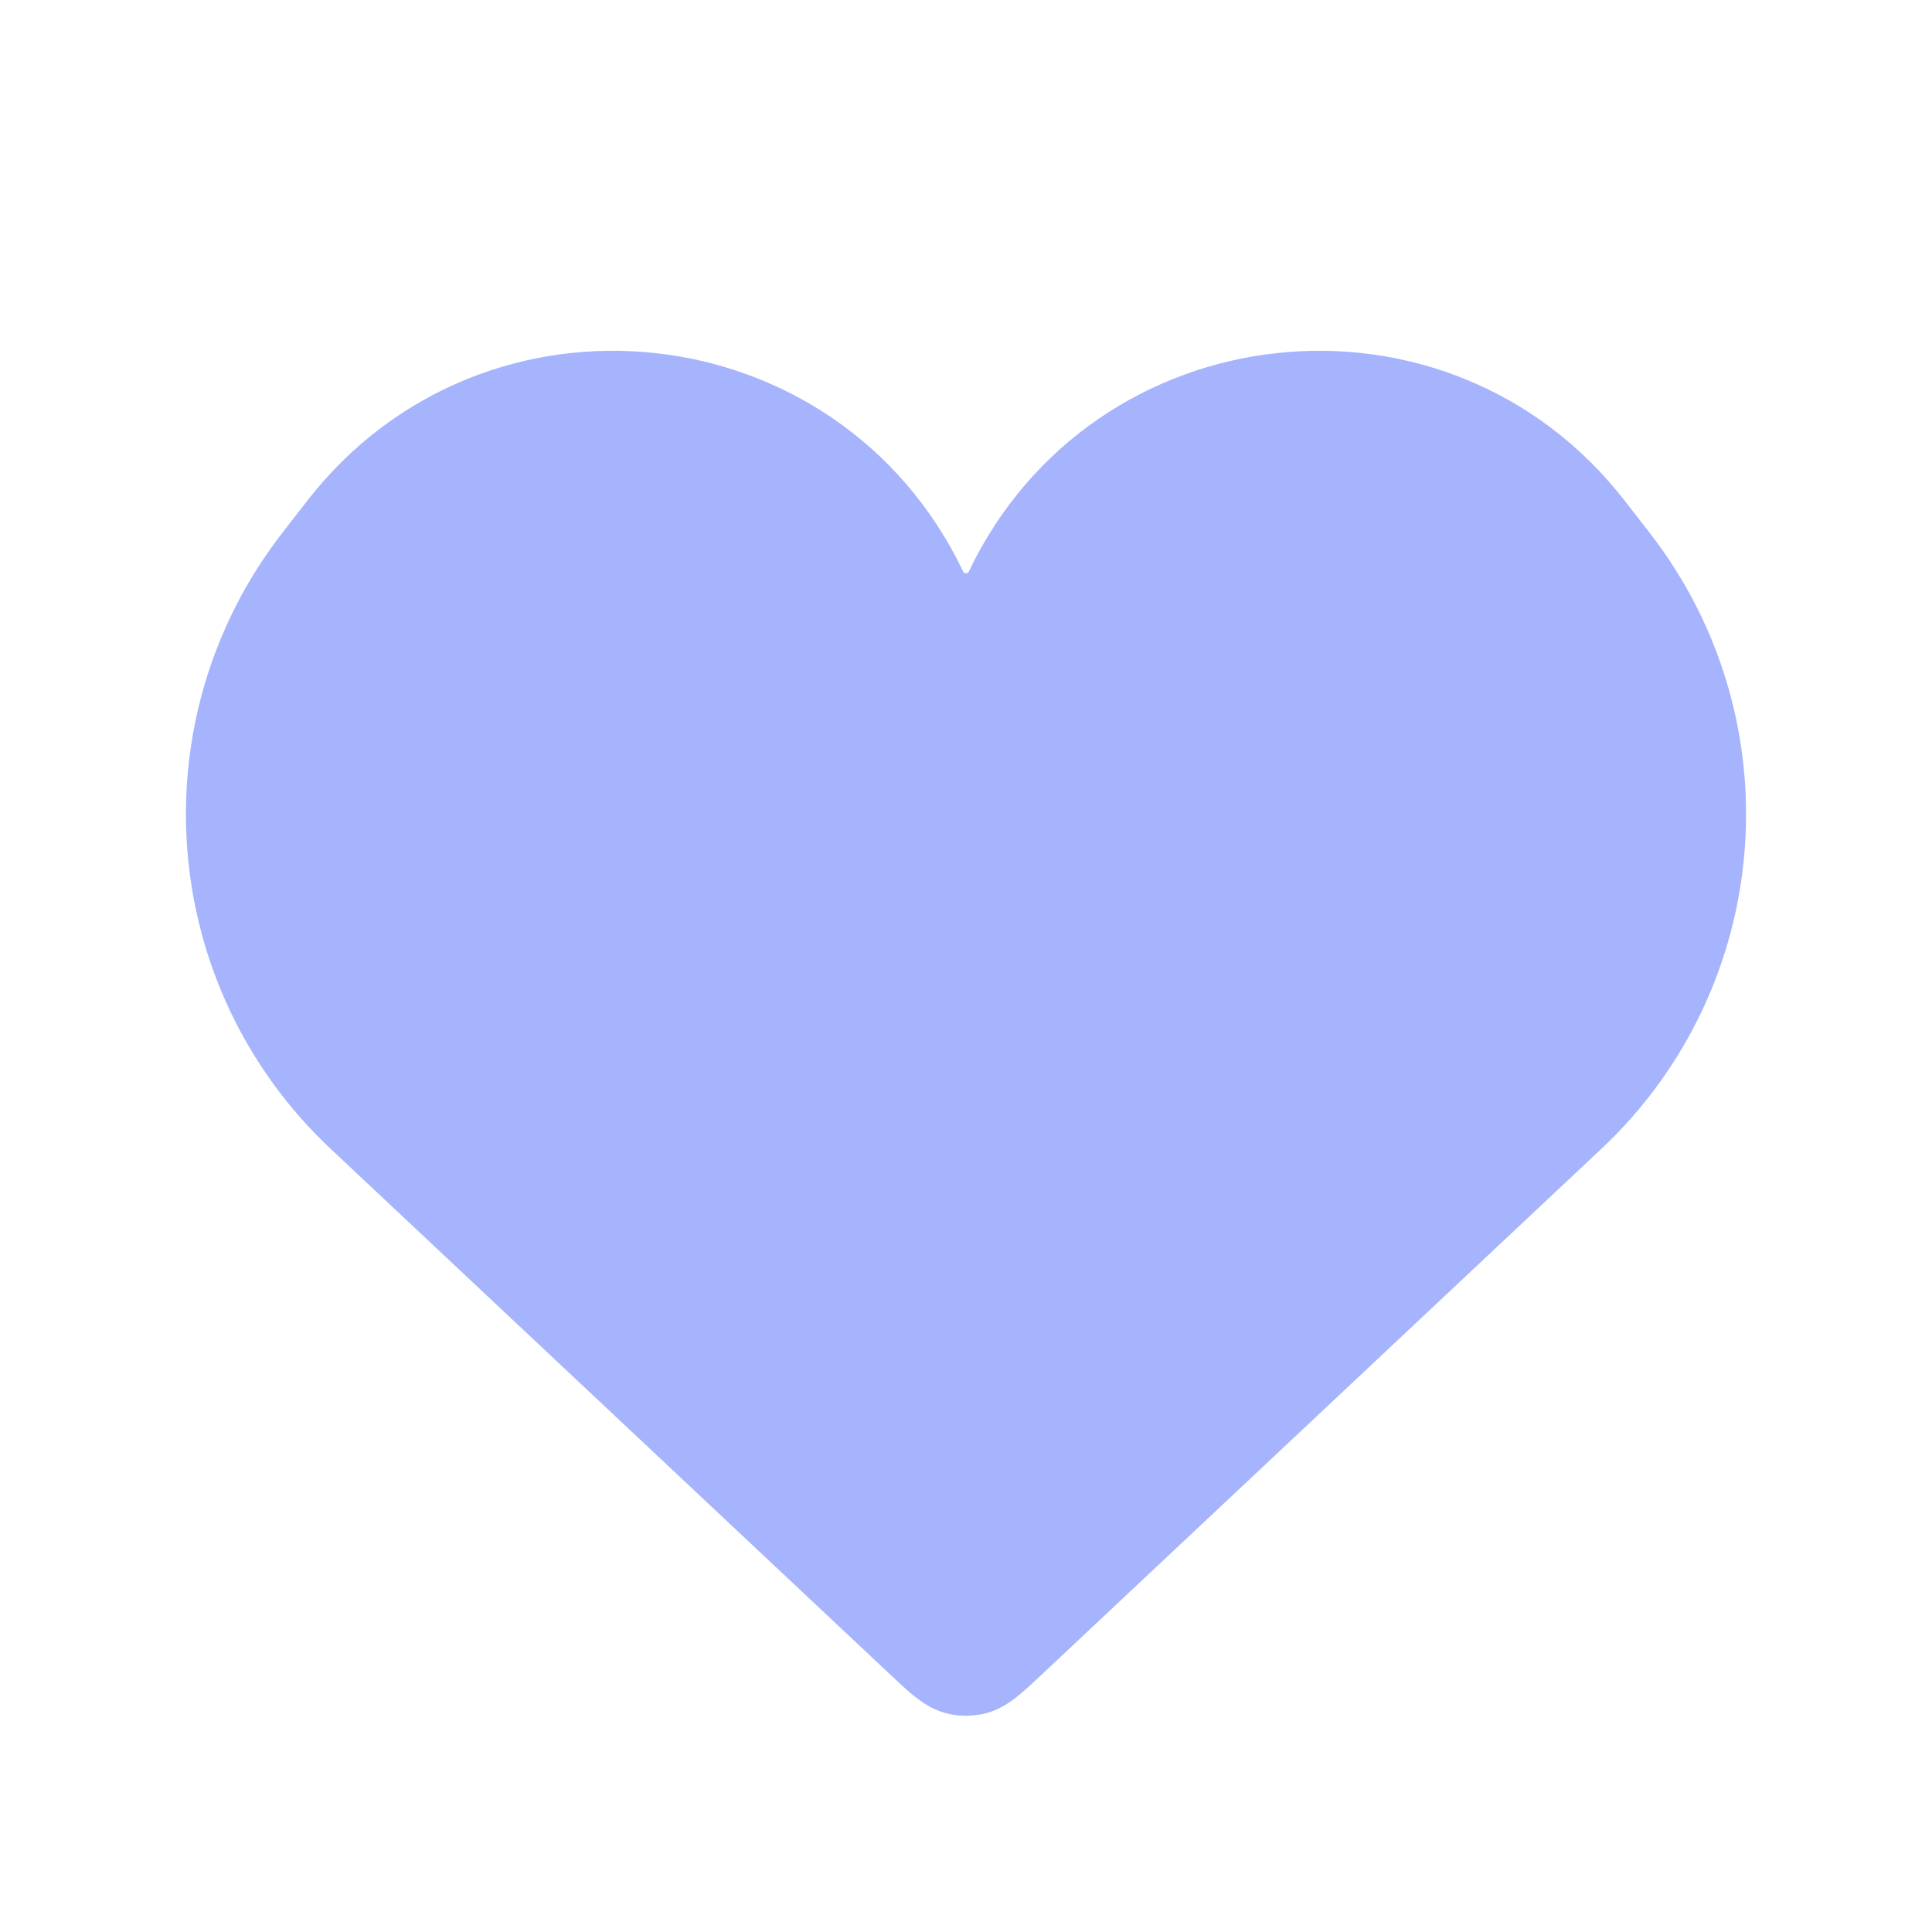
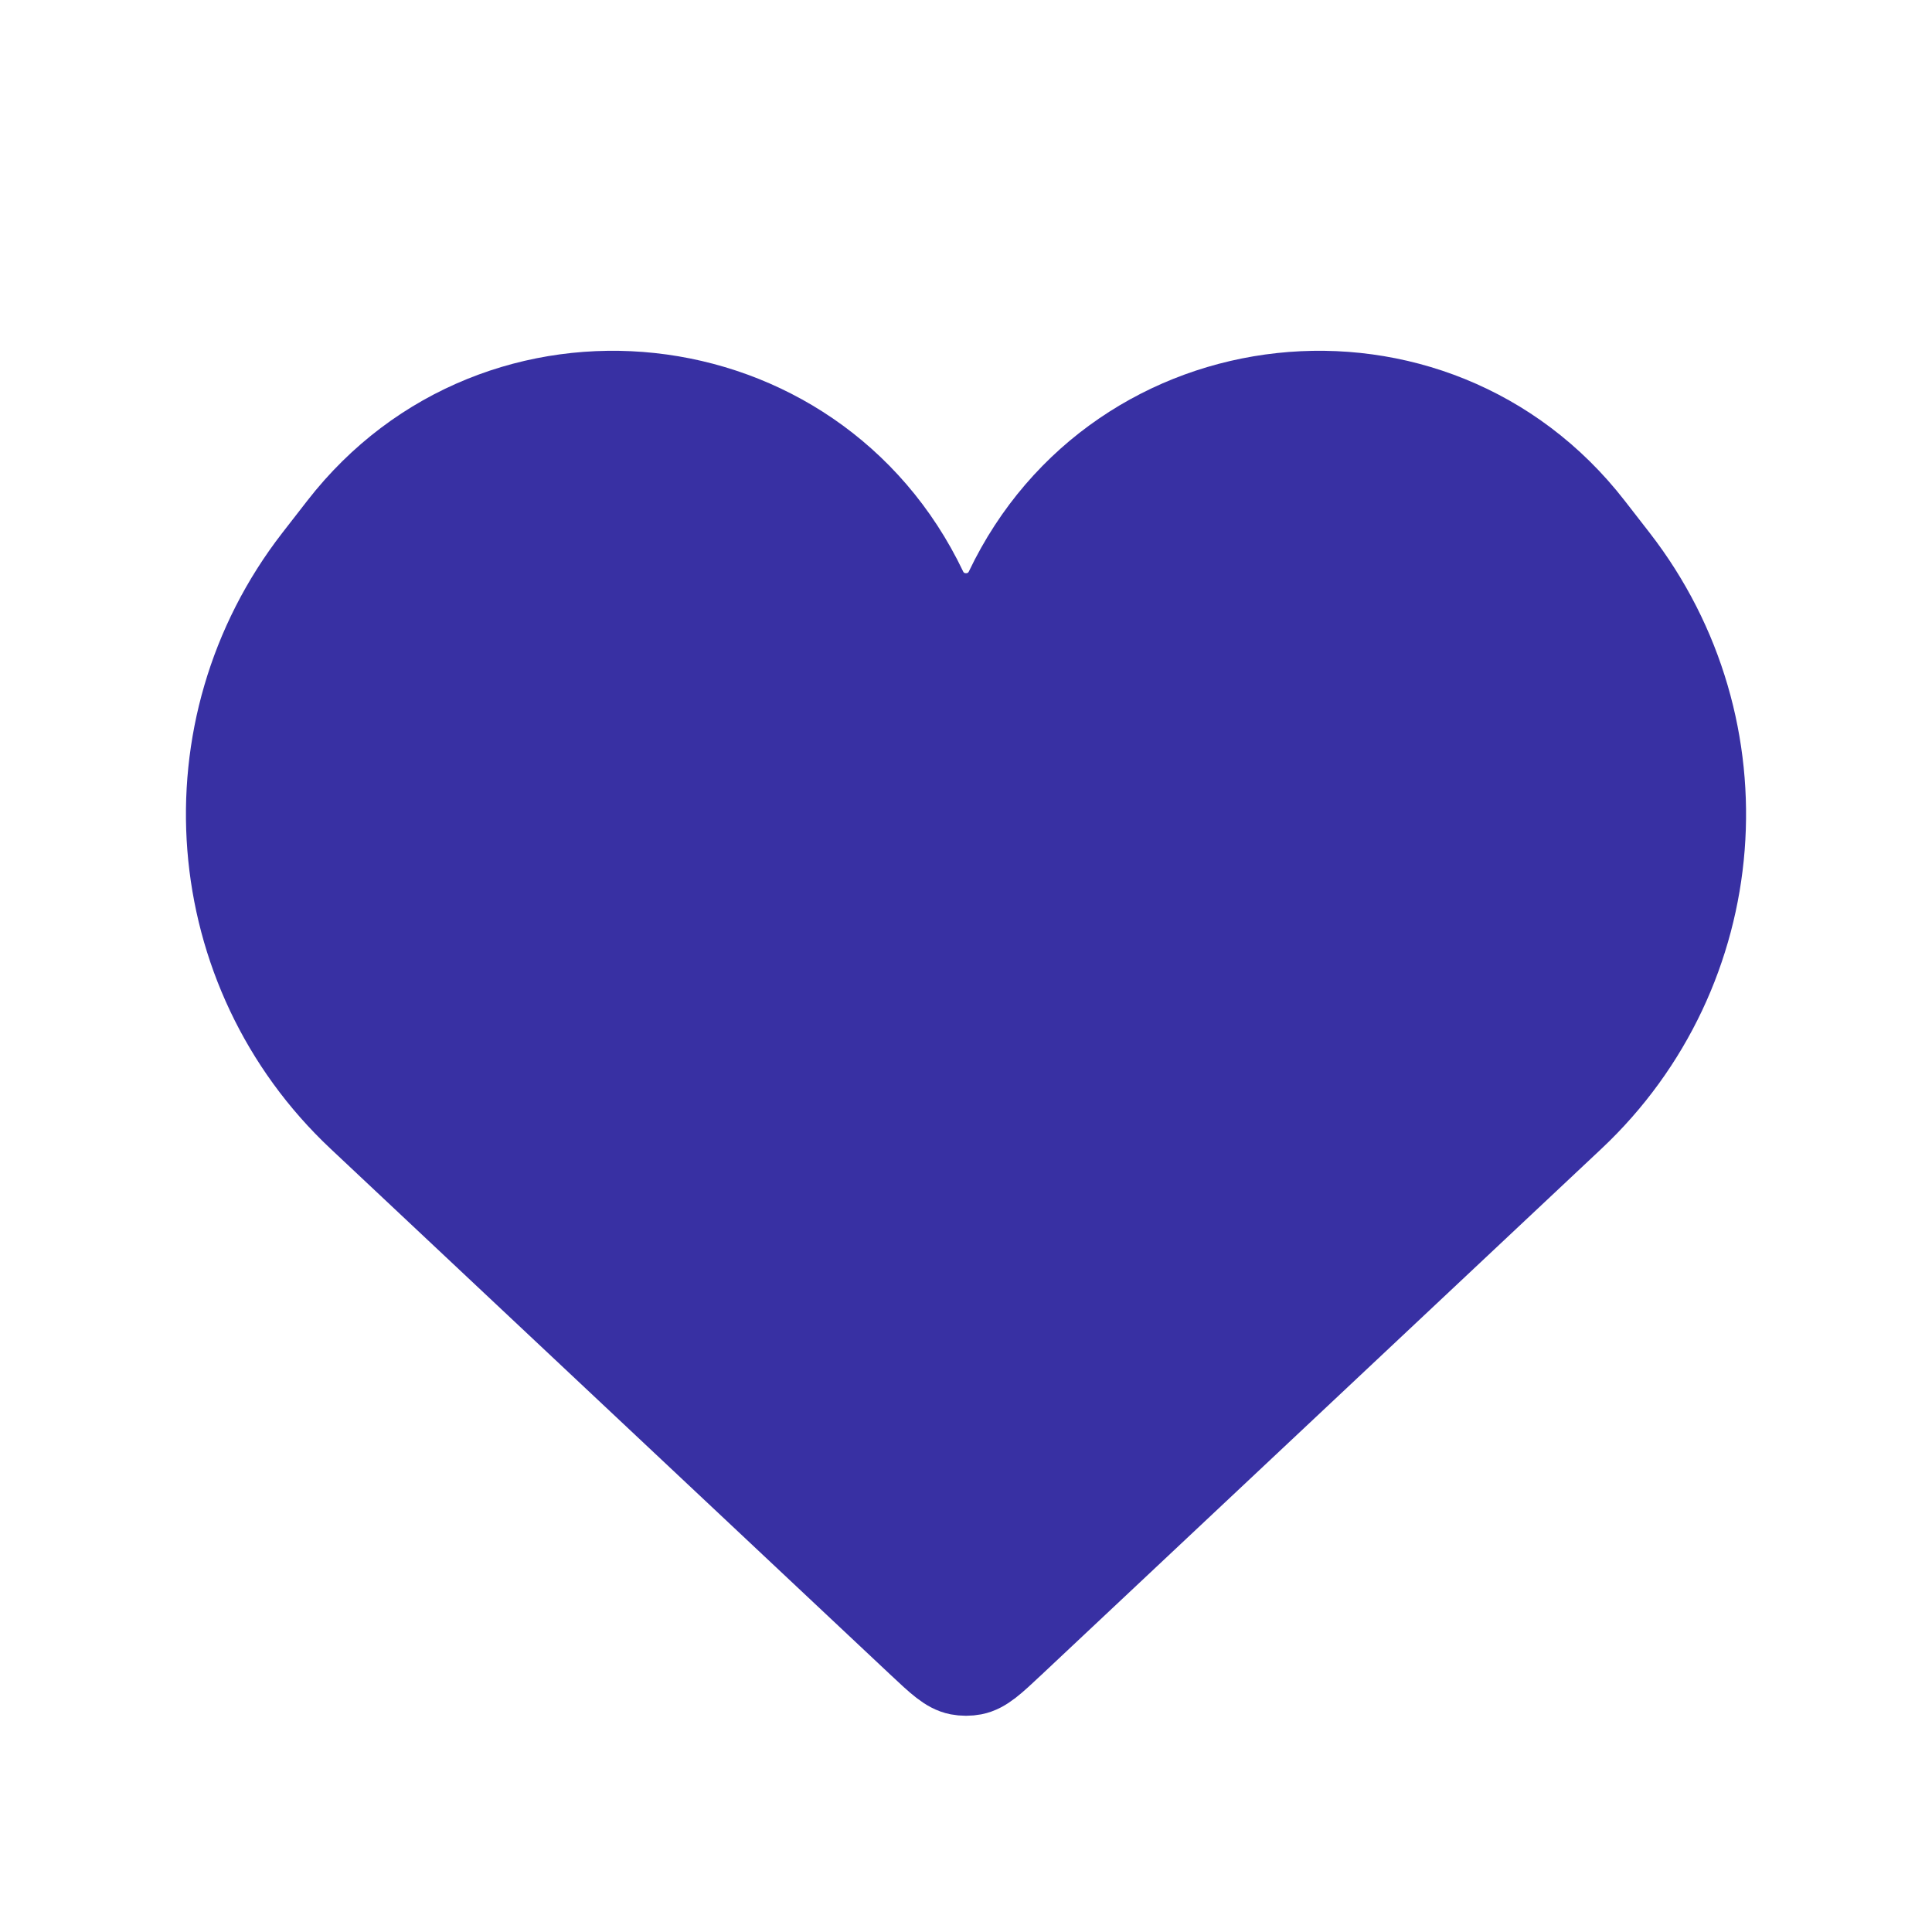
- <svg xmlns="http://www.w3.org/2000/svg" width="25px" height="25px" viewBox="0 0 24 24" fill="#a5b4fc">
-   <path d="M4.451 13.908L11.403 20.439C11.643 20.664 11.762 20.777 11.904 20.805C11.967 20.817 12.033 20.817 12.096 20.805C12.238 20.777 12.357 20.664 12.597 20.439L19.549 13.908C21.506 12.071 21.743 9.047 20.098 6.926L19.788 6.527C17.82 3.991 13.87 4.416 12.487 7.314C12.291 7.723 11.709 7.723 11.513 7.314C10.13 4.416 6.18 3.991 4.212 6.527L3.902 6.926C2.257 9.047 2.494 12.071 4.451 13.908Z" stroke="#a5b4fc" stroke-width="1" />
+ <svg xmlns="http://www.w3.org/2000/svg" width="25px" height="25px" viewBox="0 0 24 24" fill="#3830a3">
+   <path d="M4.451 13.908L11.403 20.439C11.643 20.664 11.762 20.777 11.904 20.805C11.967 20.817 12.033 20.817 12.096 20.805C12.238 20.777 12.357 20.664 12.597 20.439L19.549 13.908C21.506 12.071 21.743 9.047 20.098 6.926L19.788 6.527C17.82 3.991 13.87 4.416 12.487 7.314C12.291 7.723 11.709 7.723 11.513 7.314C10.13 4.416 6.18 3.991 4.212 6.527L3.902 6.926C2.257 9.047 2.494 12.071 4.451 13.908Z" stroke="#3830a3" stroke-width="1" />
</svg>
